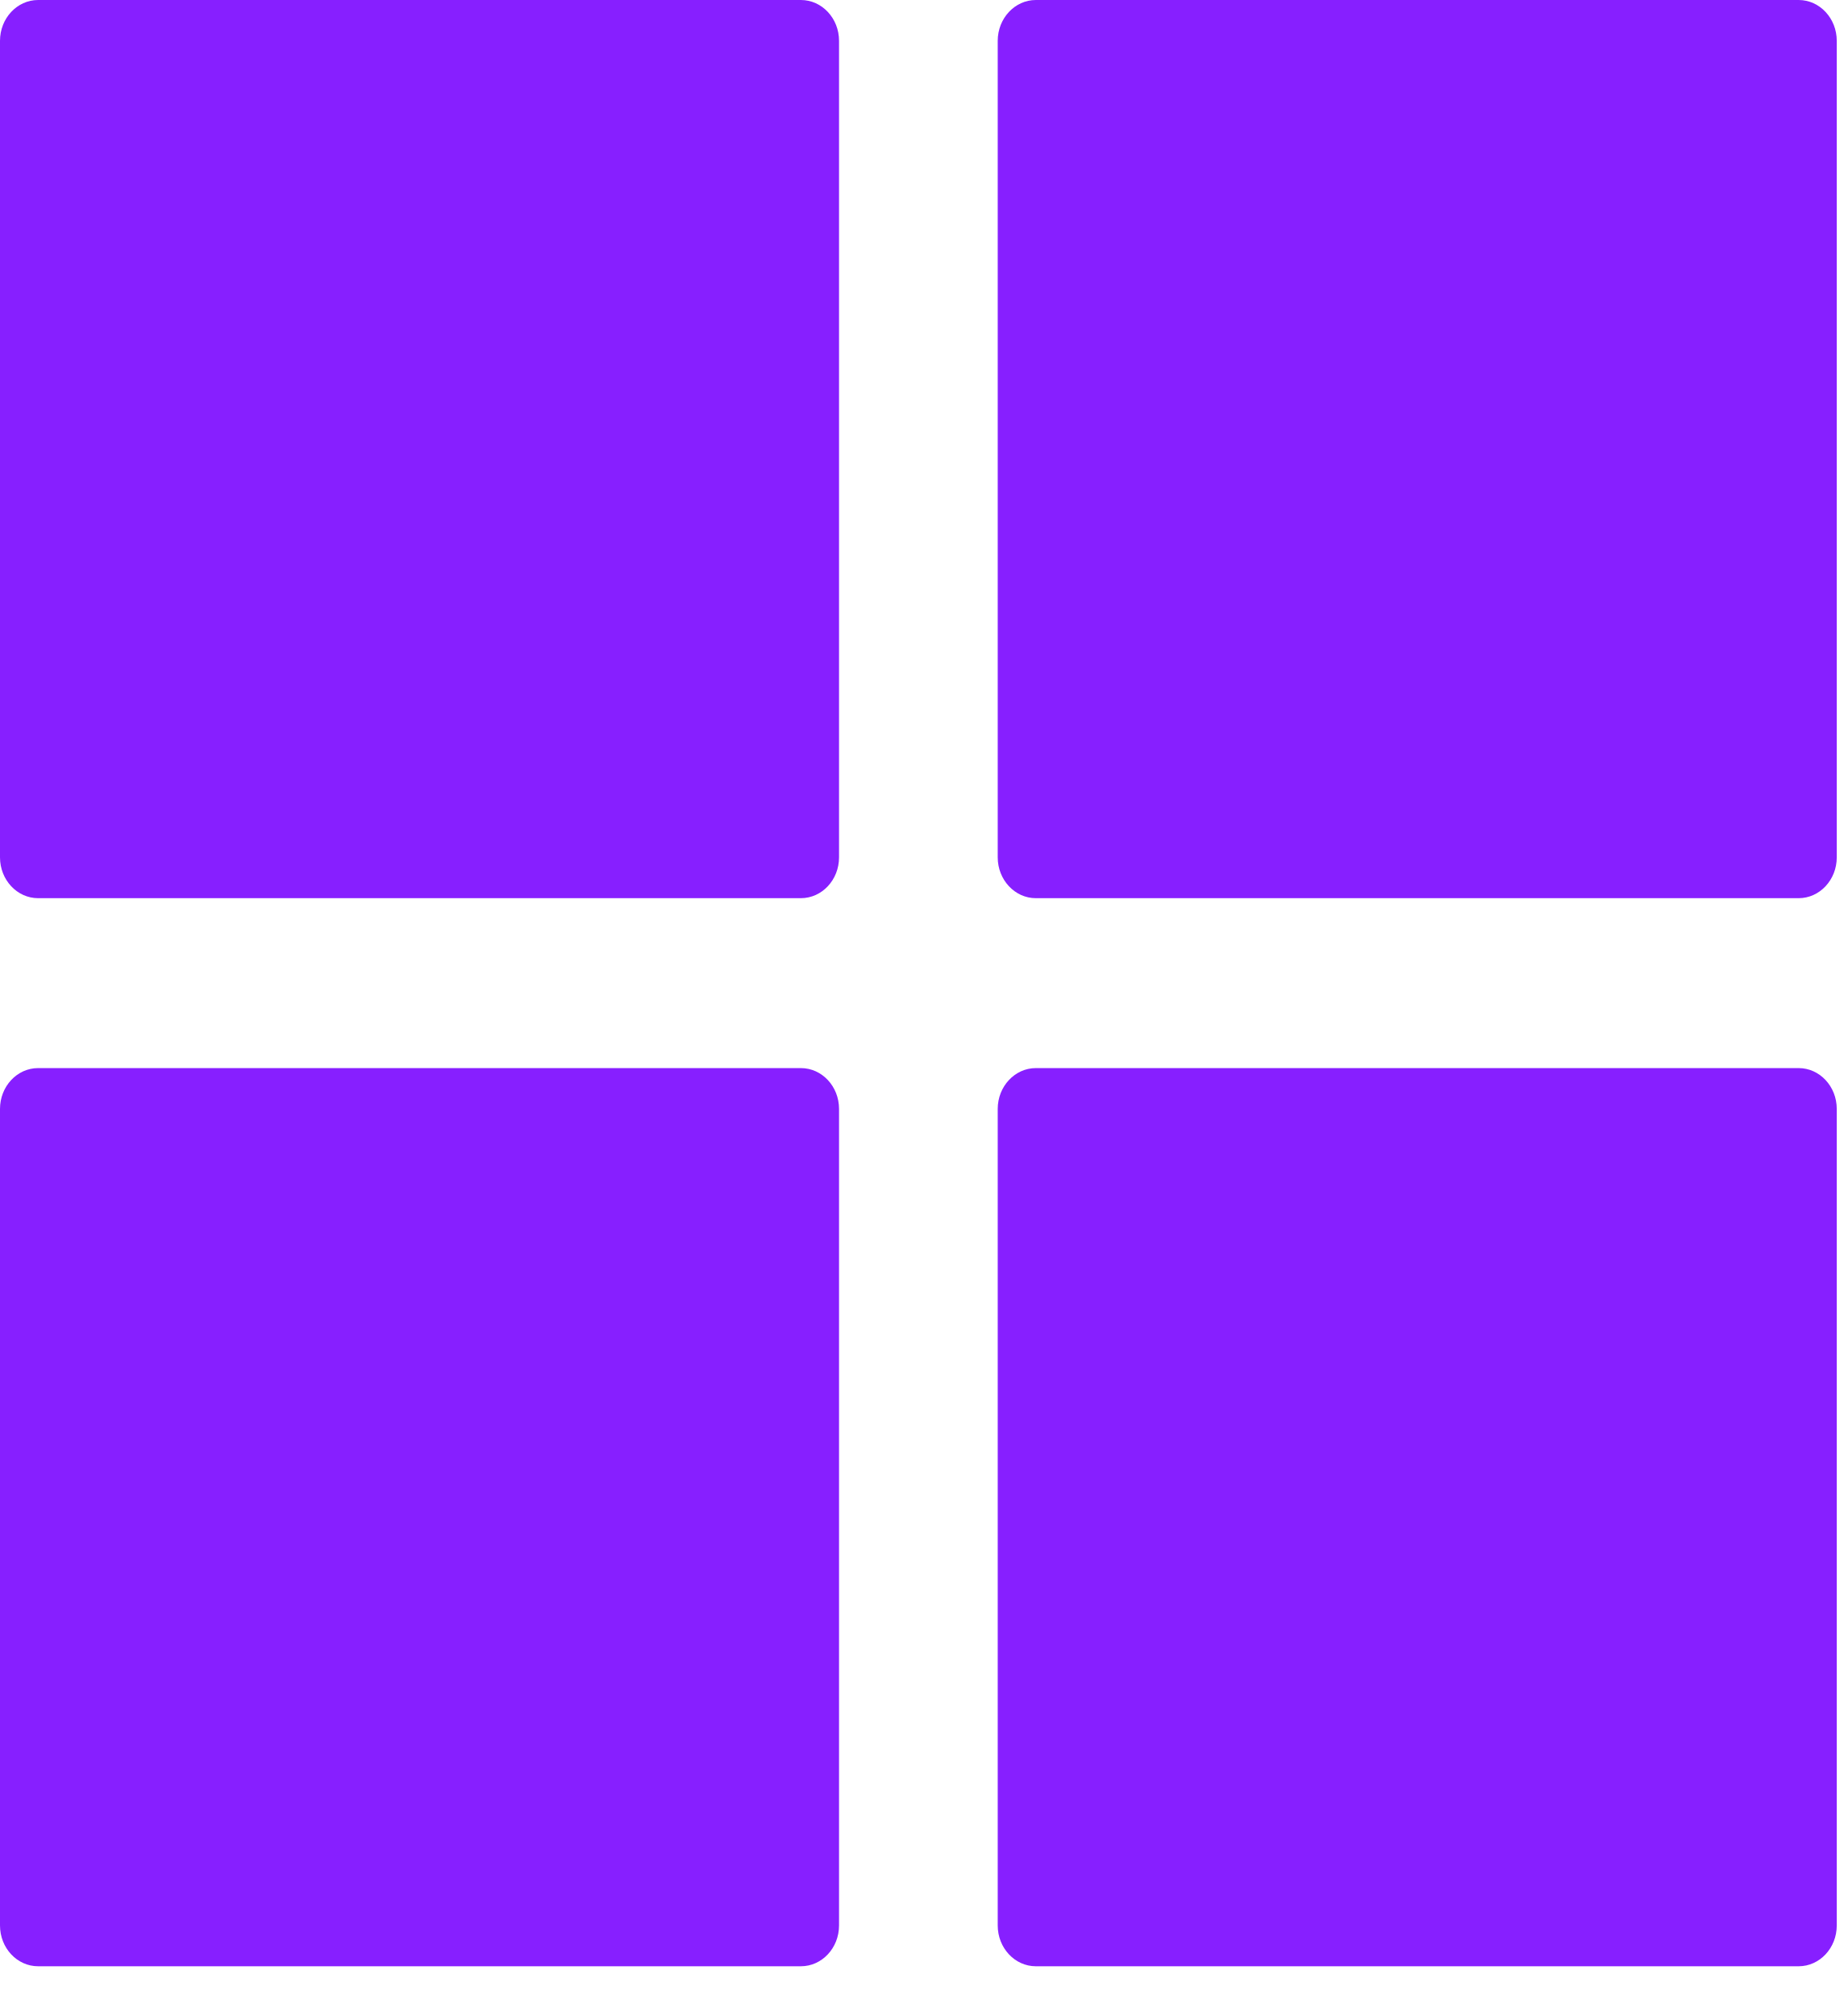
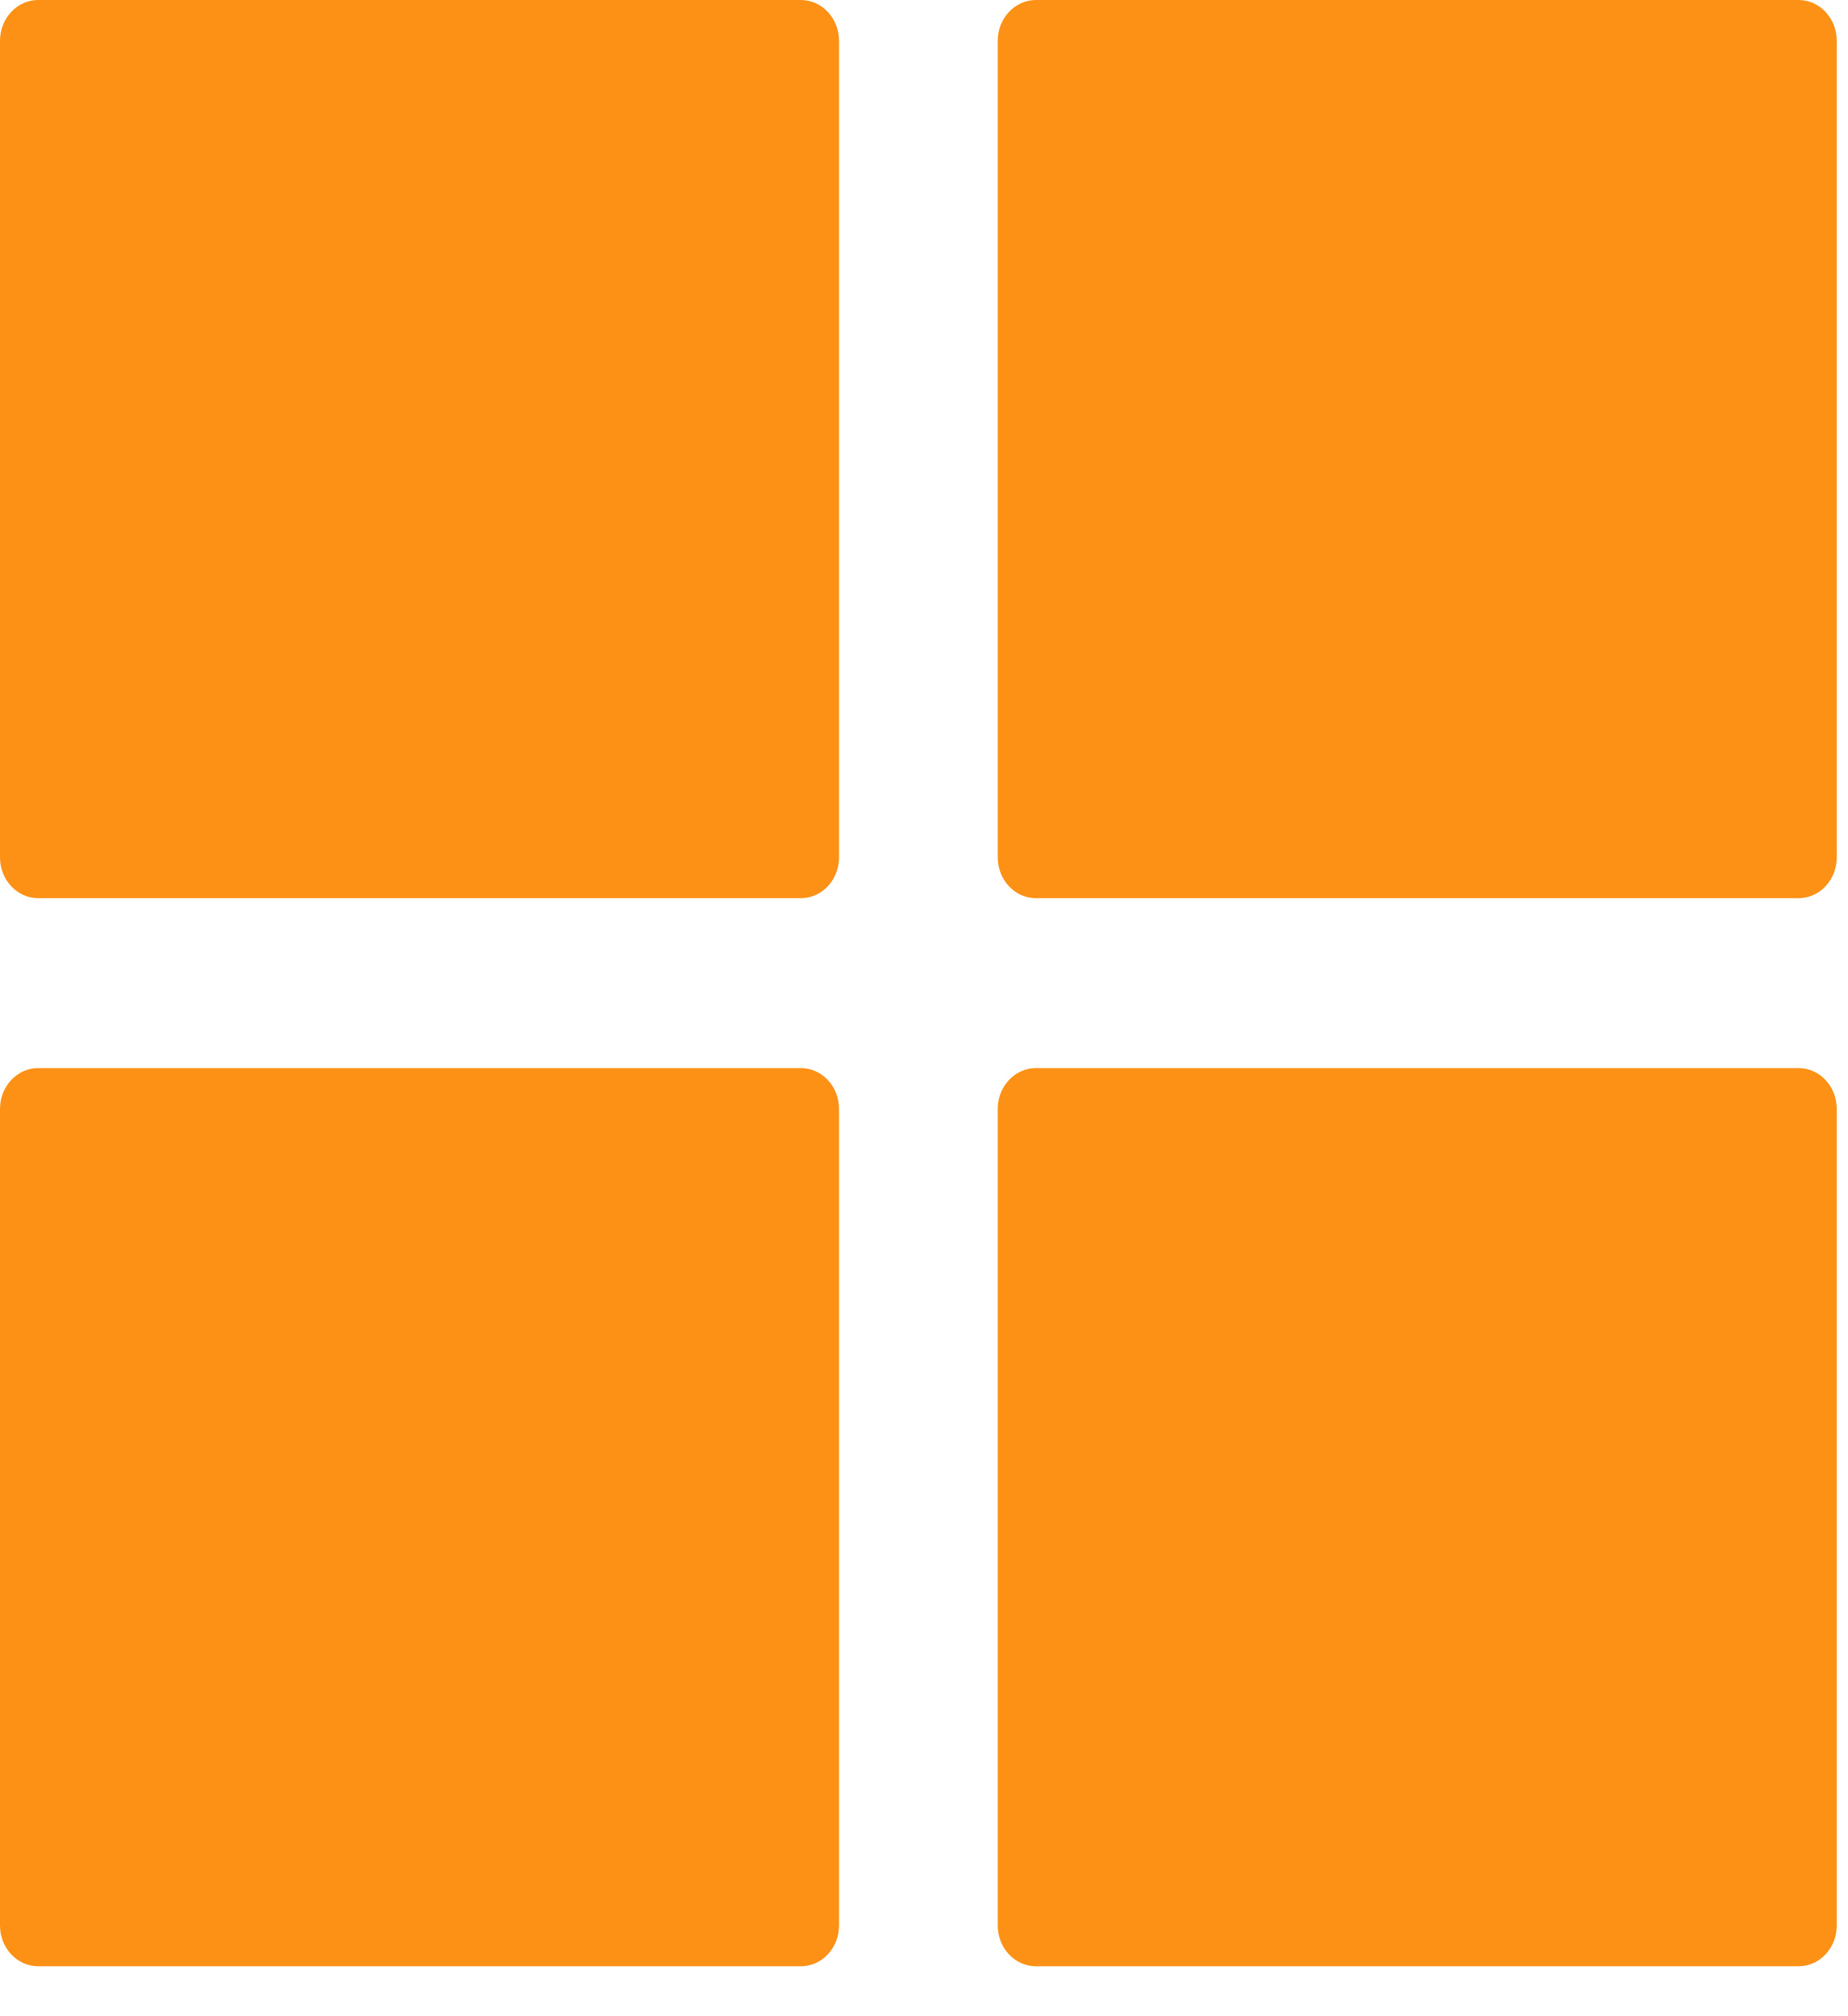
<svg xmlns="http://www.w3.org/2000/svg" width="33" height="36" viewBox="0 0 33 36" fill="none">
-   <path fill-rule="evenodd" clip-rule="evenodd" d="M14.303 0H0.681C0.305 0 0 0.327 0 0.729V15.31C0 15.712 0.305 16.039 0.681 16.039H14.303C14.68 16.039 14.985 15.712 14.985 15.31V0.729C14.985 0.327 14.68 0 14.303 0" fill="#871FFF" />
-   <path fill-rule="evenodd" clip-rule="evenodd" d="M32.123 0H18.5C18.125 0 17.819 0.327 17.819 0.729V15.31C17.819 15.712 18.125 16.039 18.5 16.039H32.123C32.499 16.039 32.804 15.712 32.804 15.31V0.729C32.804 0.327 32.499 0 32.123 0" fill="#871FFF" />
-   <path fill-rule="evenodd" clip-rule="evenodd" d="M14.303 19.073H0.681C0.305 19.073 0 19.4 0 19.802V34.383C0 34.786 0.305 35.112 0.681 35.112H14.303C14.68 35.112 14.985 34.786 14.985 34.383V19.802C14.985 19.4 14.68 19.073 14.303 19.073" fill="#871FFF" />
-   <path fill-rule="evenodd" clip-rule="evenodd" d="M32.123 19.073H18.5C18.125 19.073 17.819 19.4 17.819 19.802V34.383C17.819 34.786 18.125 35.112 18.5 35.112H32.123C32.499 35.112 32.804 34.786 32.804 34.383V19.802C32.804 19.4 32.499 19.073 32.123 19.073" fill="#871FFF" />
+   <path fill-rule="evenodd" clip-rule="evenodd" d="M14.303 0H0.681C0.305 0 0 0.327 0 0.729V15.31C0 15.712 0.305 16.039 0.681 16.039H14.303C14.68 16.039 14.985 15.712 14.985 15.31V0.729C14.985 0.327 14.68 0 14.303 0" fill="#fd9116" />
+   <path fill-rule="evenodd" clip-rule="evenodd" d="M32.123 0H18.5C18.125 0 17.819 0.327 17.819 0.729V15.31C17.819 15.712 18.125 16.039 18.5 16.039H32.123C32.499 16.039 32.804 15.712 32.804 15.31V0.729C32.804 0.327 32.499 0 32.123 0" fill="#fd9116" />
+   <path fill-rule="evenodd" clip-rule="evenodd" d="M14.303 19.073H0.681C0.305 19.073 0 19.4 0 19.802V34.383C0 34.786 0.305 35.112 0.681 35.112H14.303C14.68 35.112 14.985 34.786 14.985 34.383V19.802C14.985 19.4 14.68 19.073 14.303 19.073" fill="#fd9116" />
+   <path fill-rule="evenodd" clip-rule="evenodd" d="M32.123 19.073H18.5C18.125 19.073 17.819 19.4 17.819 19.802V34.383C17.819 34.786 18.125 35.112 18.5 35.112H32.123C32.499 35.112 32.804 34.786 32.804 34.383V19.802C32.804 19.4 32.499 19.073 32.123 19.073" fill="#fd9116" />
</svg>
